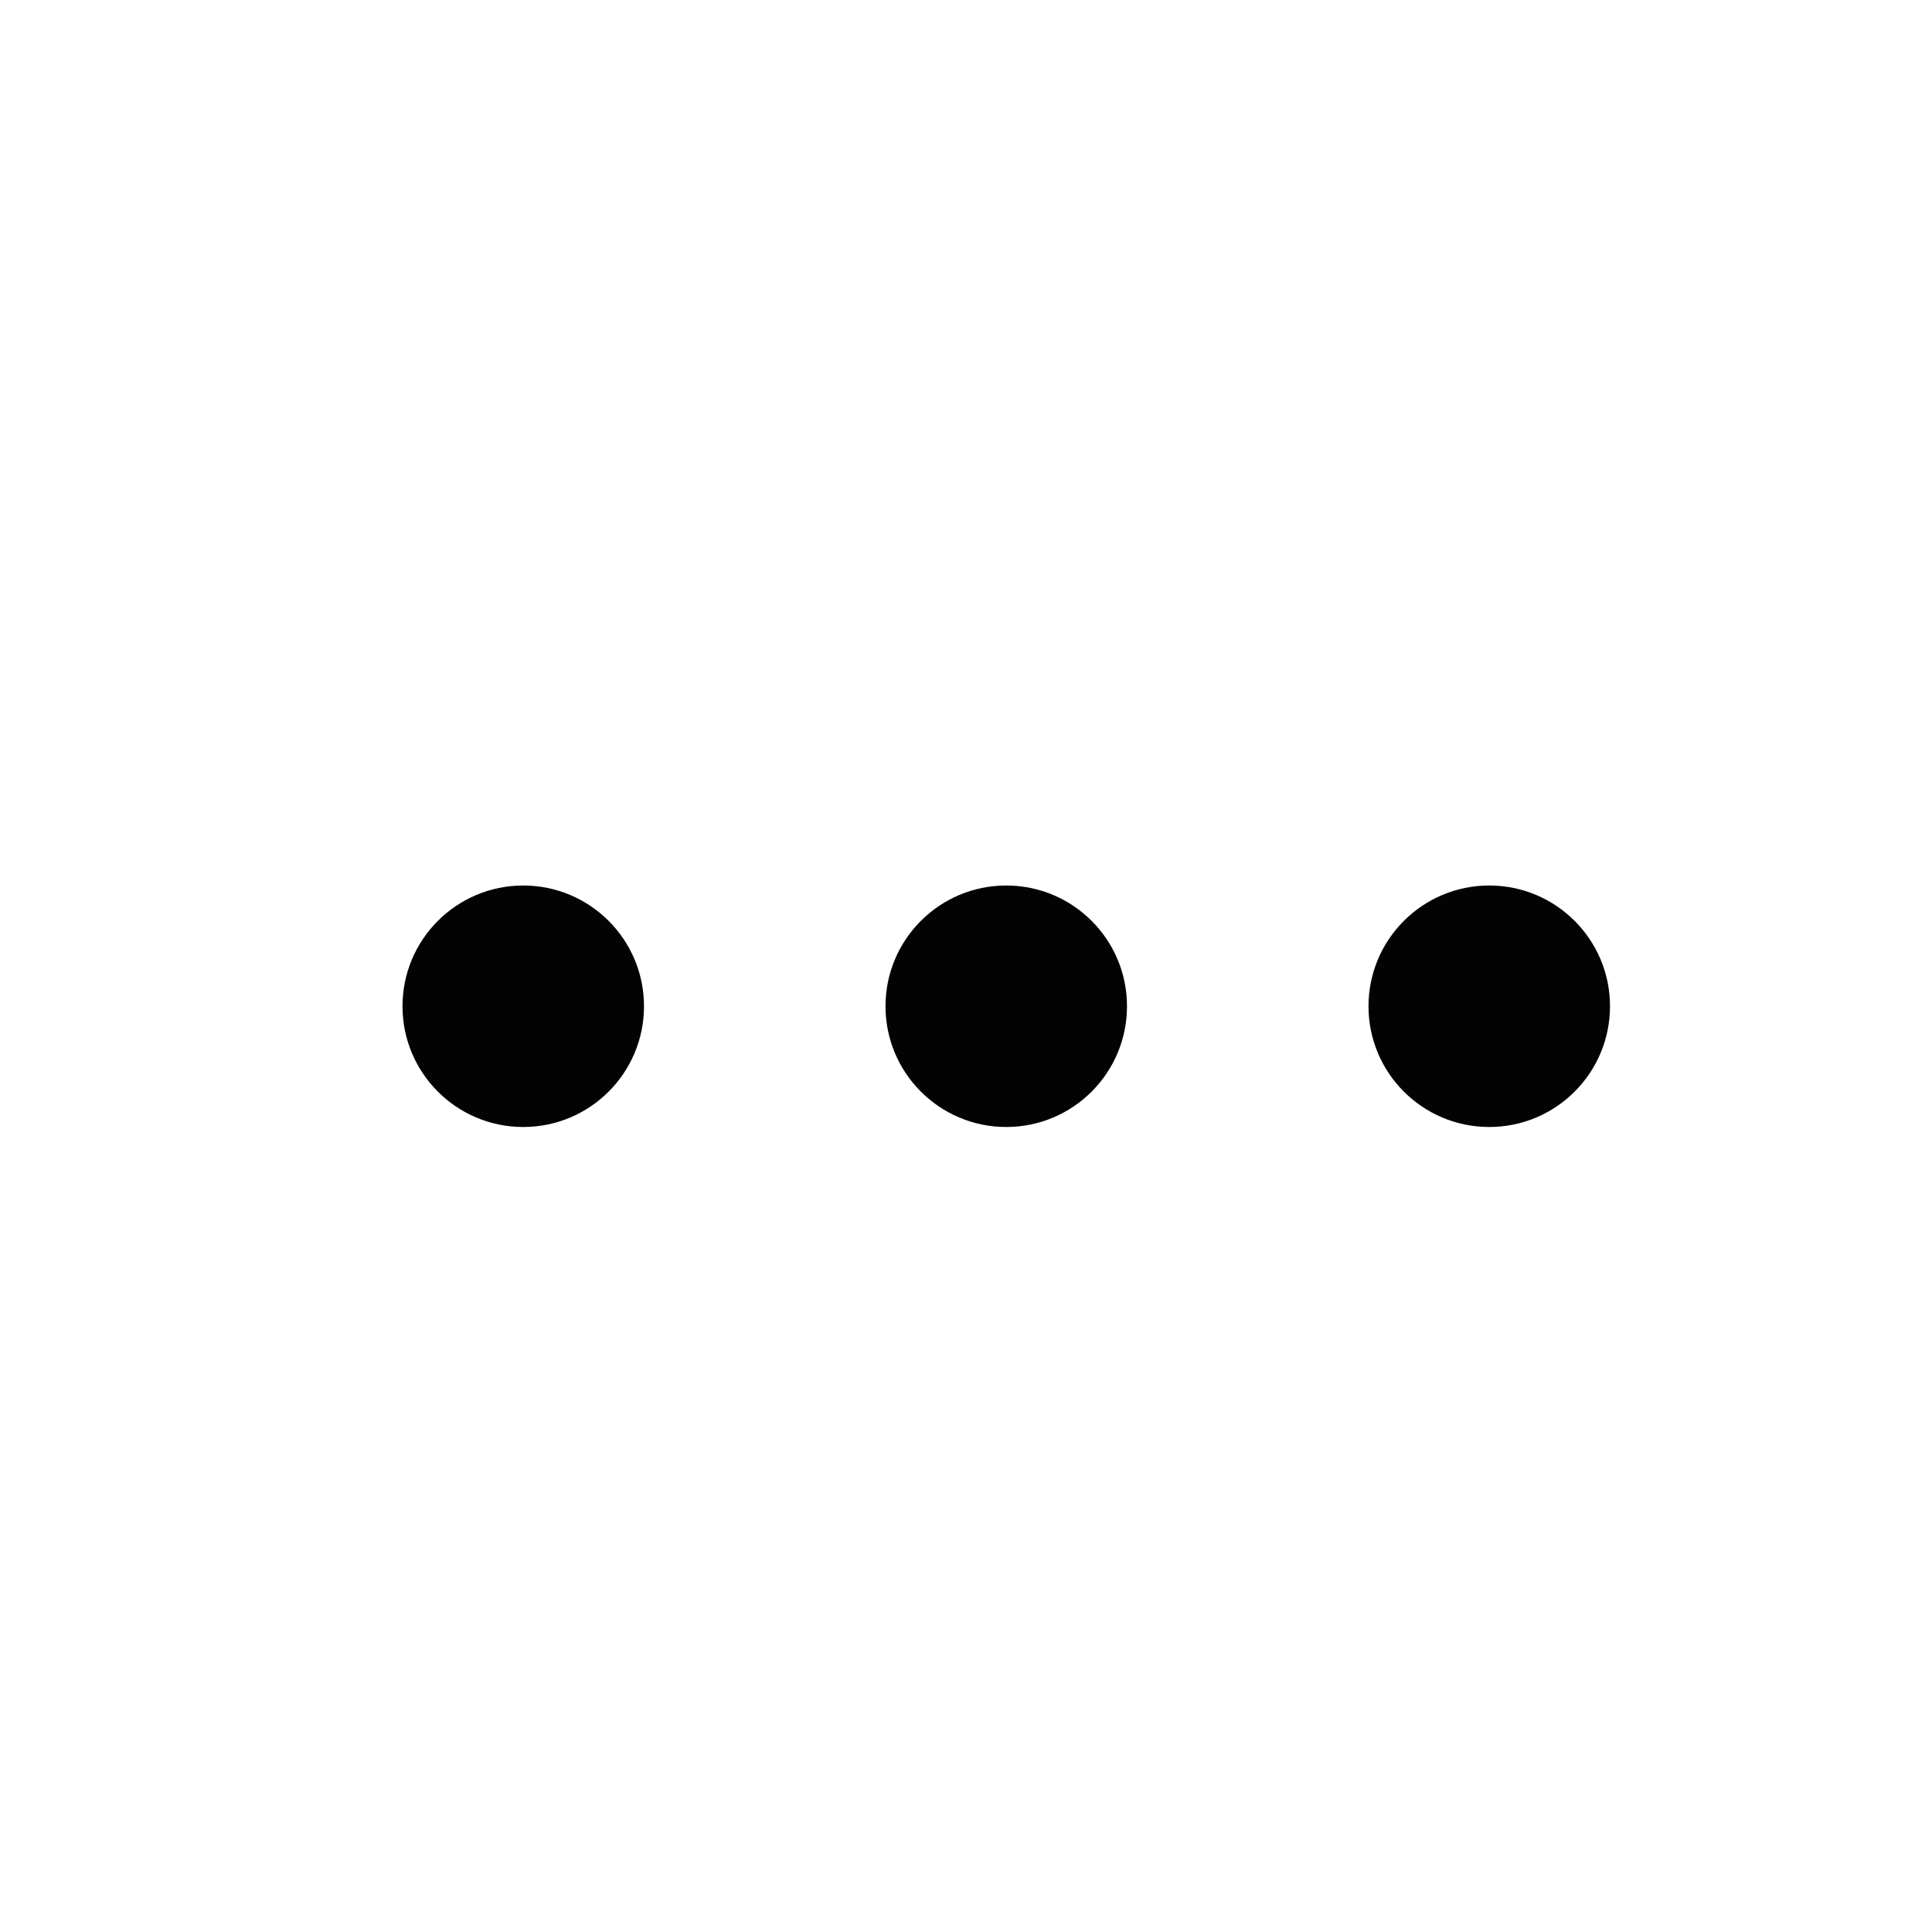
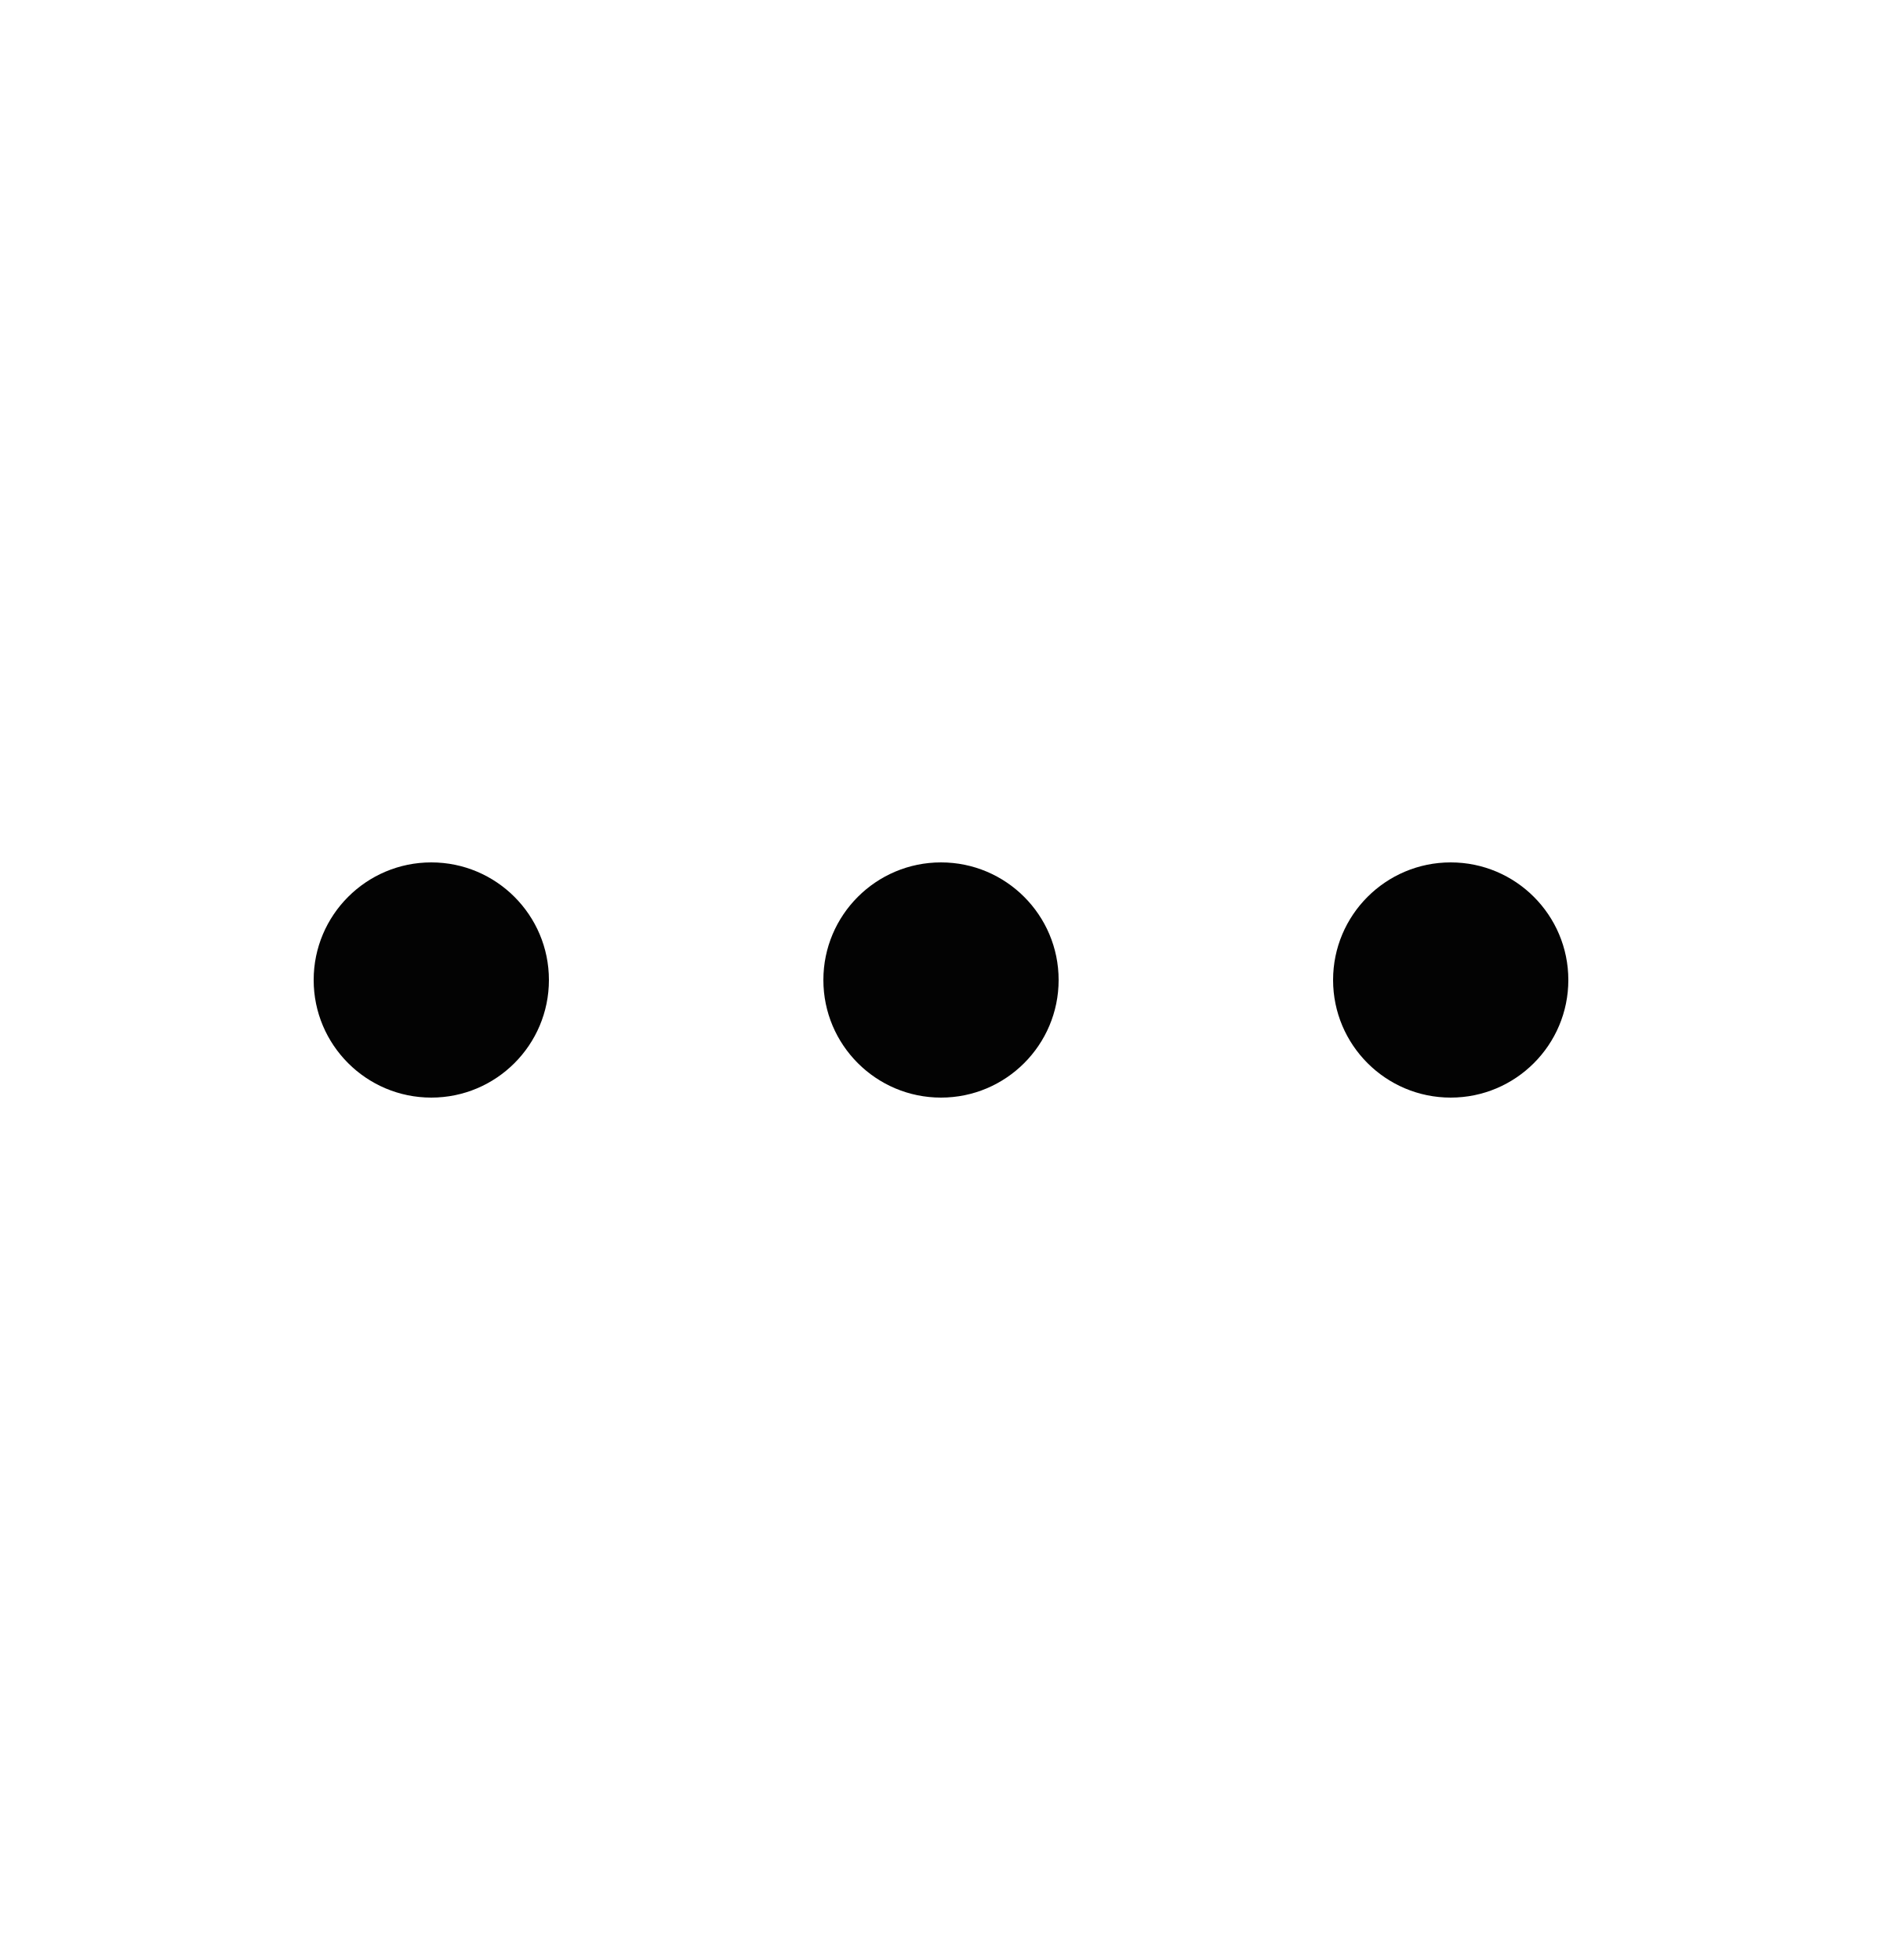
- <svg xmlns="http://www.w3.org/2000/svg" width="24" height="24" viewBox="0 0 24 24" fill="none">
-   <circle cx="12.5" cy="12.5" r="1.5" fill="#030303" />
-   <circle cx="6.5" cy="12.5" r="1.5" fill="#030303" />
-   <circle cx="18.5" cy="12.5" r="1.5" fill="#030303" />
+ <svg xmlns="http://www.w3.org/2000/svg" width="24" height="25" viewBox="0 0 24 25" fill="none">
+   <path d="M5.5 11C6.328 11 7 11.672 7 12.5C7 13.328 6.328 14 5.5 14C4.672 14 4 13.328 4 12.5C4 11.672 4.672 11 5.5 11Z" fill="#030303" />
+   <path d="M12 11C12.828 11 13.5 11.672 13.5 12.5C13.5 13.328 12.828 14 12 14C11.172 14 10.5 13.328 10.5 12.5C10.5 11.672 11.172 11 12 11Z" fill="#030303" />
+   <path d="M18.5 11C19.328 11 20 11.672 20 12.5C20 13.328 19.328 14 18.5 14C17.672 14 17 13.328 17 12.5C17 11.672 17.672 11 18.5 11Z" fill="#030303" />
</svg>
